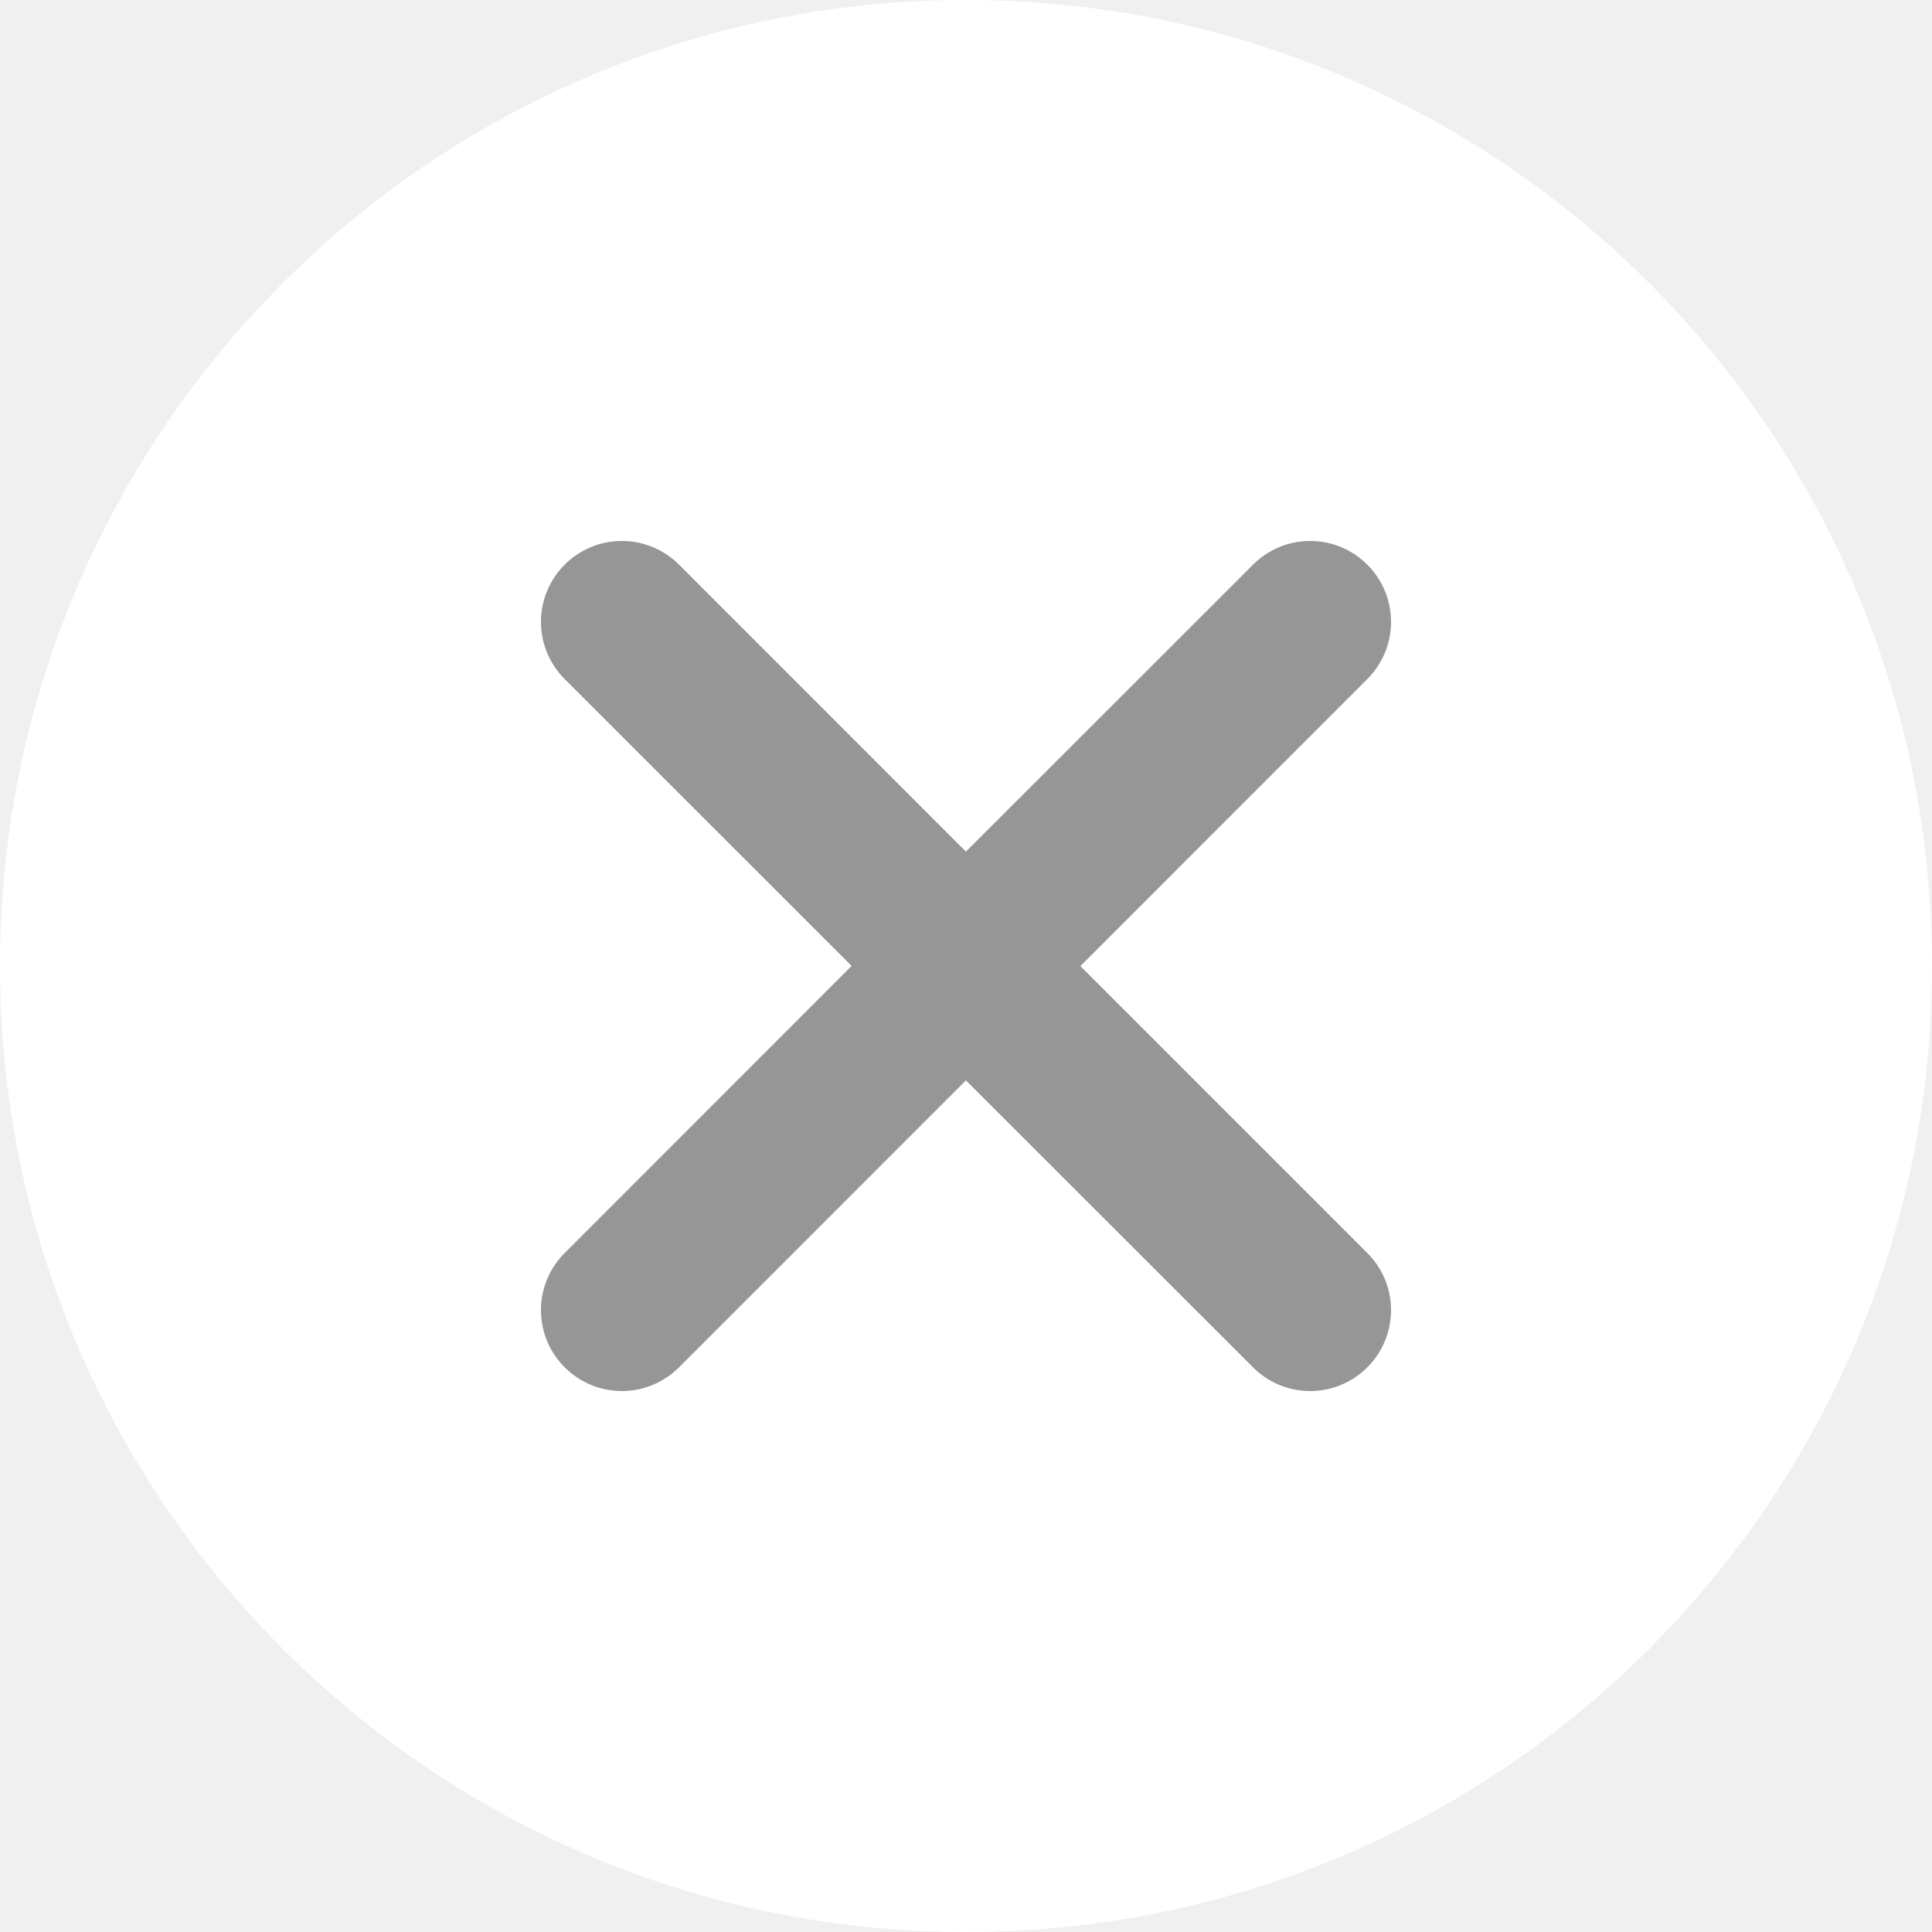
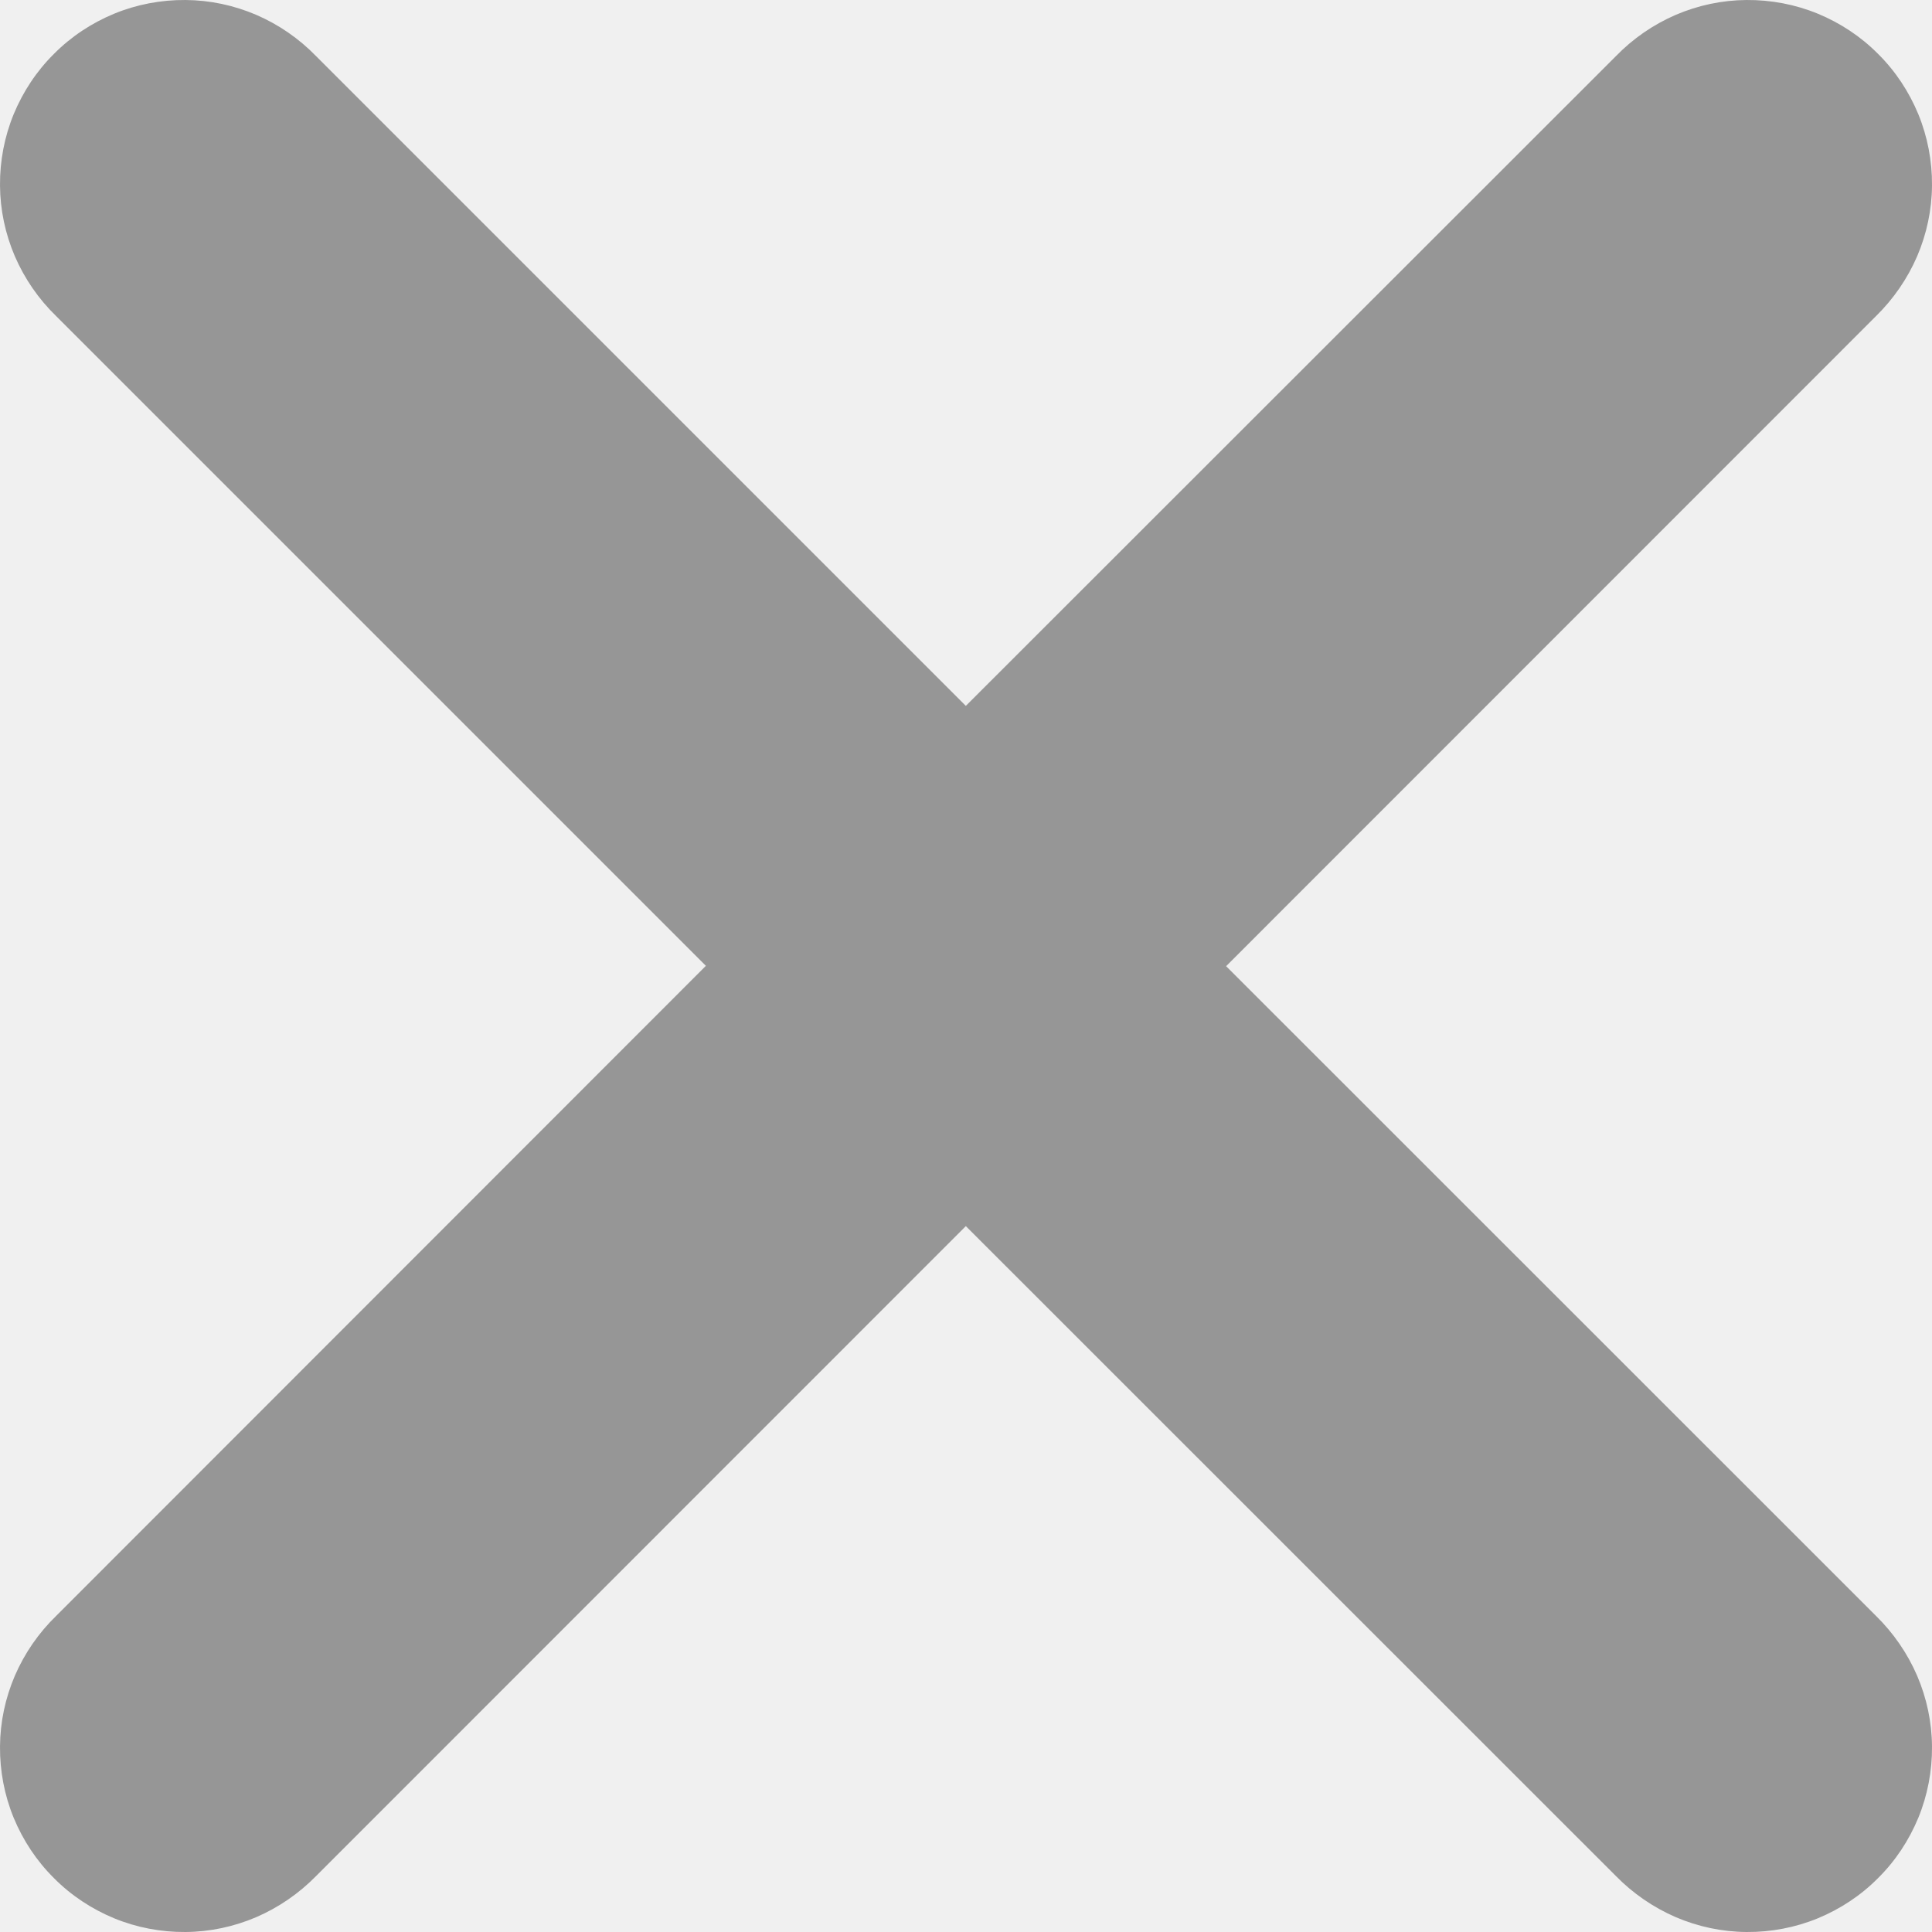
- <svg xmlns="http://www.w3.org/2000/svg" width="25" height="25" viewBox="0 0 25 25" fill="none">
-   <circle cx="12.5" cy="12.5" r="12.5" fill="white" />
-   <path d="M13.98 12.501L17.68 8.8C17.78 8.703 17.86 8.587 17.915 8.46C17.97 8.332 17.999 8.195 18 8.056C18.001 7.917 17.975 7.779 17.922 7.65C17.869 7.522 17.792 7.405 17.693 7.307C17.595 7.208 17.478 7.131 17.35 7.078C17.221 7.025 17.083 6.999 16.944 7C16.805 7.001 16.668 7.03 16.54 7.085C16.413 7.14 16.297 7.22 16.201 7.32L12.499 11.02L8.8 7.32C8.703 7.22 8.587 7.14 8.46 7.085C8.332 7.03 8.195 7.001 8.056 7C7.917 6.999 7.779 7.025 7.65 7.078C7.522 7.131 7.405 7.208 7.307 7.307C7.208 7.405 7.131 7.522 7.078 7.65C7.025 7.779 6.999 7.917 7 8.056C7.001 8.195 7.03 8.332 7.085 8.46C7.14 8.587 7.22 8.703 7.32 8.8L11.02 12.499L7.32 16.201C7.22 16.297 7.14 16.413 7.085 16.54C7.03 16.668 7.001 16.805 7 16.944C6.999 17.083 7.025 17.221 7.078 17.35C7.131 17.478 7.208 17.595 7.307 17.693C7.405 17.792 7.522 17.869 7.65 17.922C7.779 17.975 7.917 18.001 8.056 18C8.195 17.999 8.332 17.97 8.46 17.915C8.587 17.86 8.703 17.78 8.8 17.68L12.499 13.98L16.201 17.68C16.297 17.78 16.413 17.86 16.54 17.915C16.668 17.97 16.805 17.999 16.944 18C17.083 18.001 17.221 17.975 17.35 17.922C17.478 17.869 17.595 17.792 17.693 17.693C17.792 17.595 17.869 17.478 17.922 17.35C17.975 17.221 18.001 17.083 18 16.944C17.999 16.805 17.97 16.668 17.915 16.54C17.86 16.413 17.78 16.297 17.68 16.201L13.98 12.501Z" fill="#969696" />
+ <svg xmlns="http://www.w3.org/2000/svg" width="11" height="11" viewBox="0 0 11 11" fill="none">
+   <path d="M6.981 5.501L10.681 1.8C10.78 1.703 10.86 1.587 10.915 1.46C10.97 1.332 10.999 1.195 11 1.056C11.001 0.917 10.975 0.779 10.922 0.65C10.869 0.522 10.792 0.405 10.693 0.307C10.595 0.208 10.478 0.131 10.35 0.078C10.221 0.025 10.083 -0.001 9.944 3.95186e-05C9.805 0.001 9.668 0.03 9.54 0.085C9.413 0.14 9.297 0.22 9.2 0.32L5.499 4.019L1.8 0.32C1.703 0.22 1.587 0.14 1.46 0.085C1.332 0.03 1.195 0.001 1.056 3.95186e-05C0.917 -0.001 0.779 0.025 0.65 0.078C0.522 0.131 0.405 0.208 0.307 0.307C0.208 0.405 0.131 0.522 0.078 0.65C0.025 0.779 -0.001 0.917 3.95186e-05 1.056C0.001 1.195 0.03 1.332 0.085 1.46C0.14 1.587 0.22 1.703 0.32 1.8L4.019 5.499L0.32 9.2C0.22 9.297 0.14 9.413 0.085 9.54C0.03 9.668 0.001 9.805 3.95186e-05 9.944C-0.001 10.083 0.025 10.221 0.078 10.35C0.131 10.478 0.208 10.595 0.307 10.693C0.405 10.792 0.522 10.869 0.65 10.922C0.779 10.975 0.917 11.001 1.056 11C1.195 10.999 1.332 10.97 1.46 10.915C1.587 10.86 1.703 10.78 1.8 10.681L5.499 6.981L9.2 10.681C9.297 10.78 9.413 10.86 9.54 10.915C9.668 10.97 9.805 10.999 9.944 11C10.083 11.001 10.221 10.975 10.35 10.922C10.478 10.869 10.595 10.792 10.693 10.693C10.792 10.595 10.869 10.478 10.922 10.35C10.975 10.221 11.001 10.083 11 9.944C10.999 9.805 10.97 9.668 10.915 9.54C10.86 9.413 10.78 9.297 10.681 9.2L6.981 5.501Z" fill="#969696" />
</svg>
